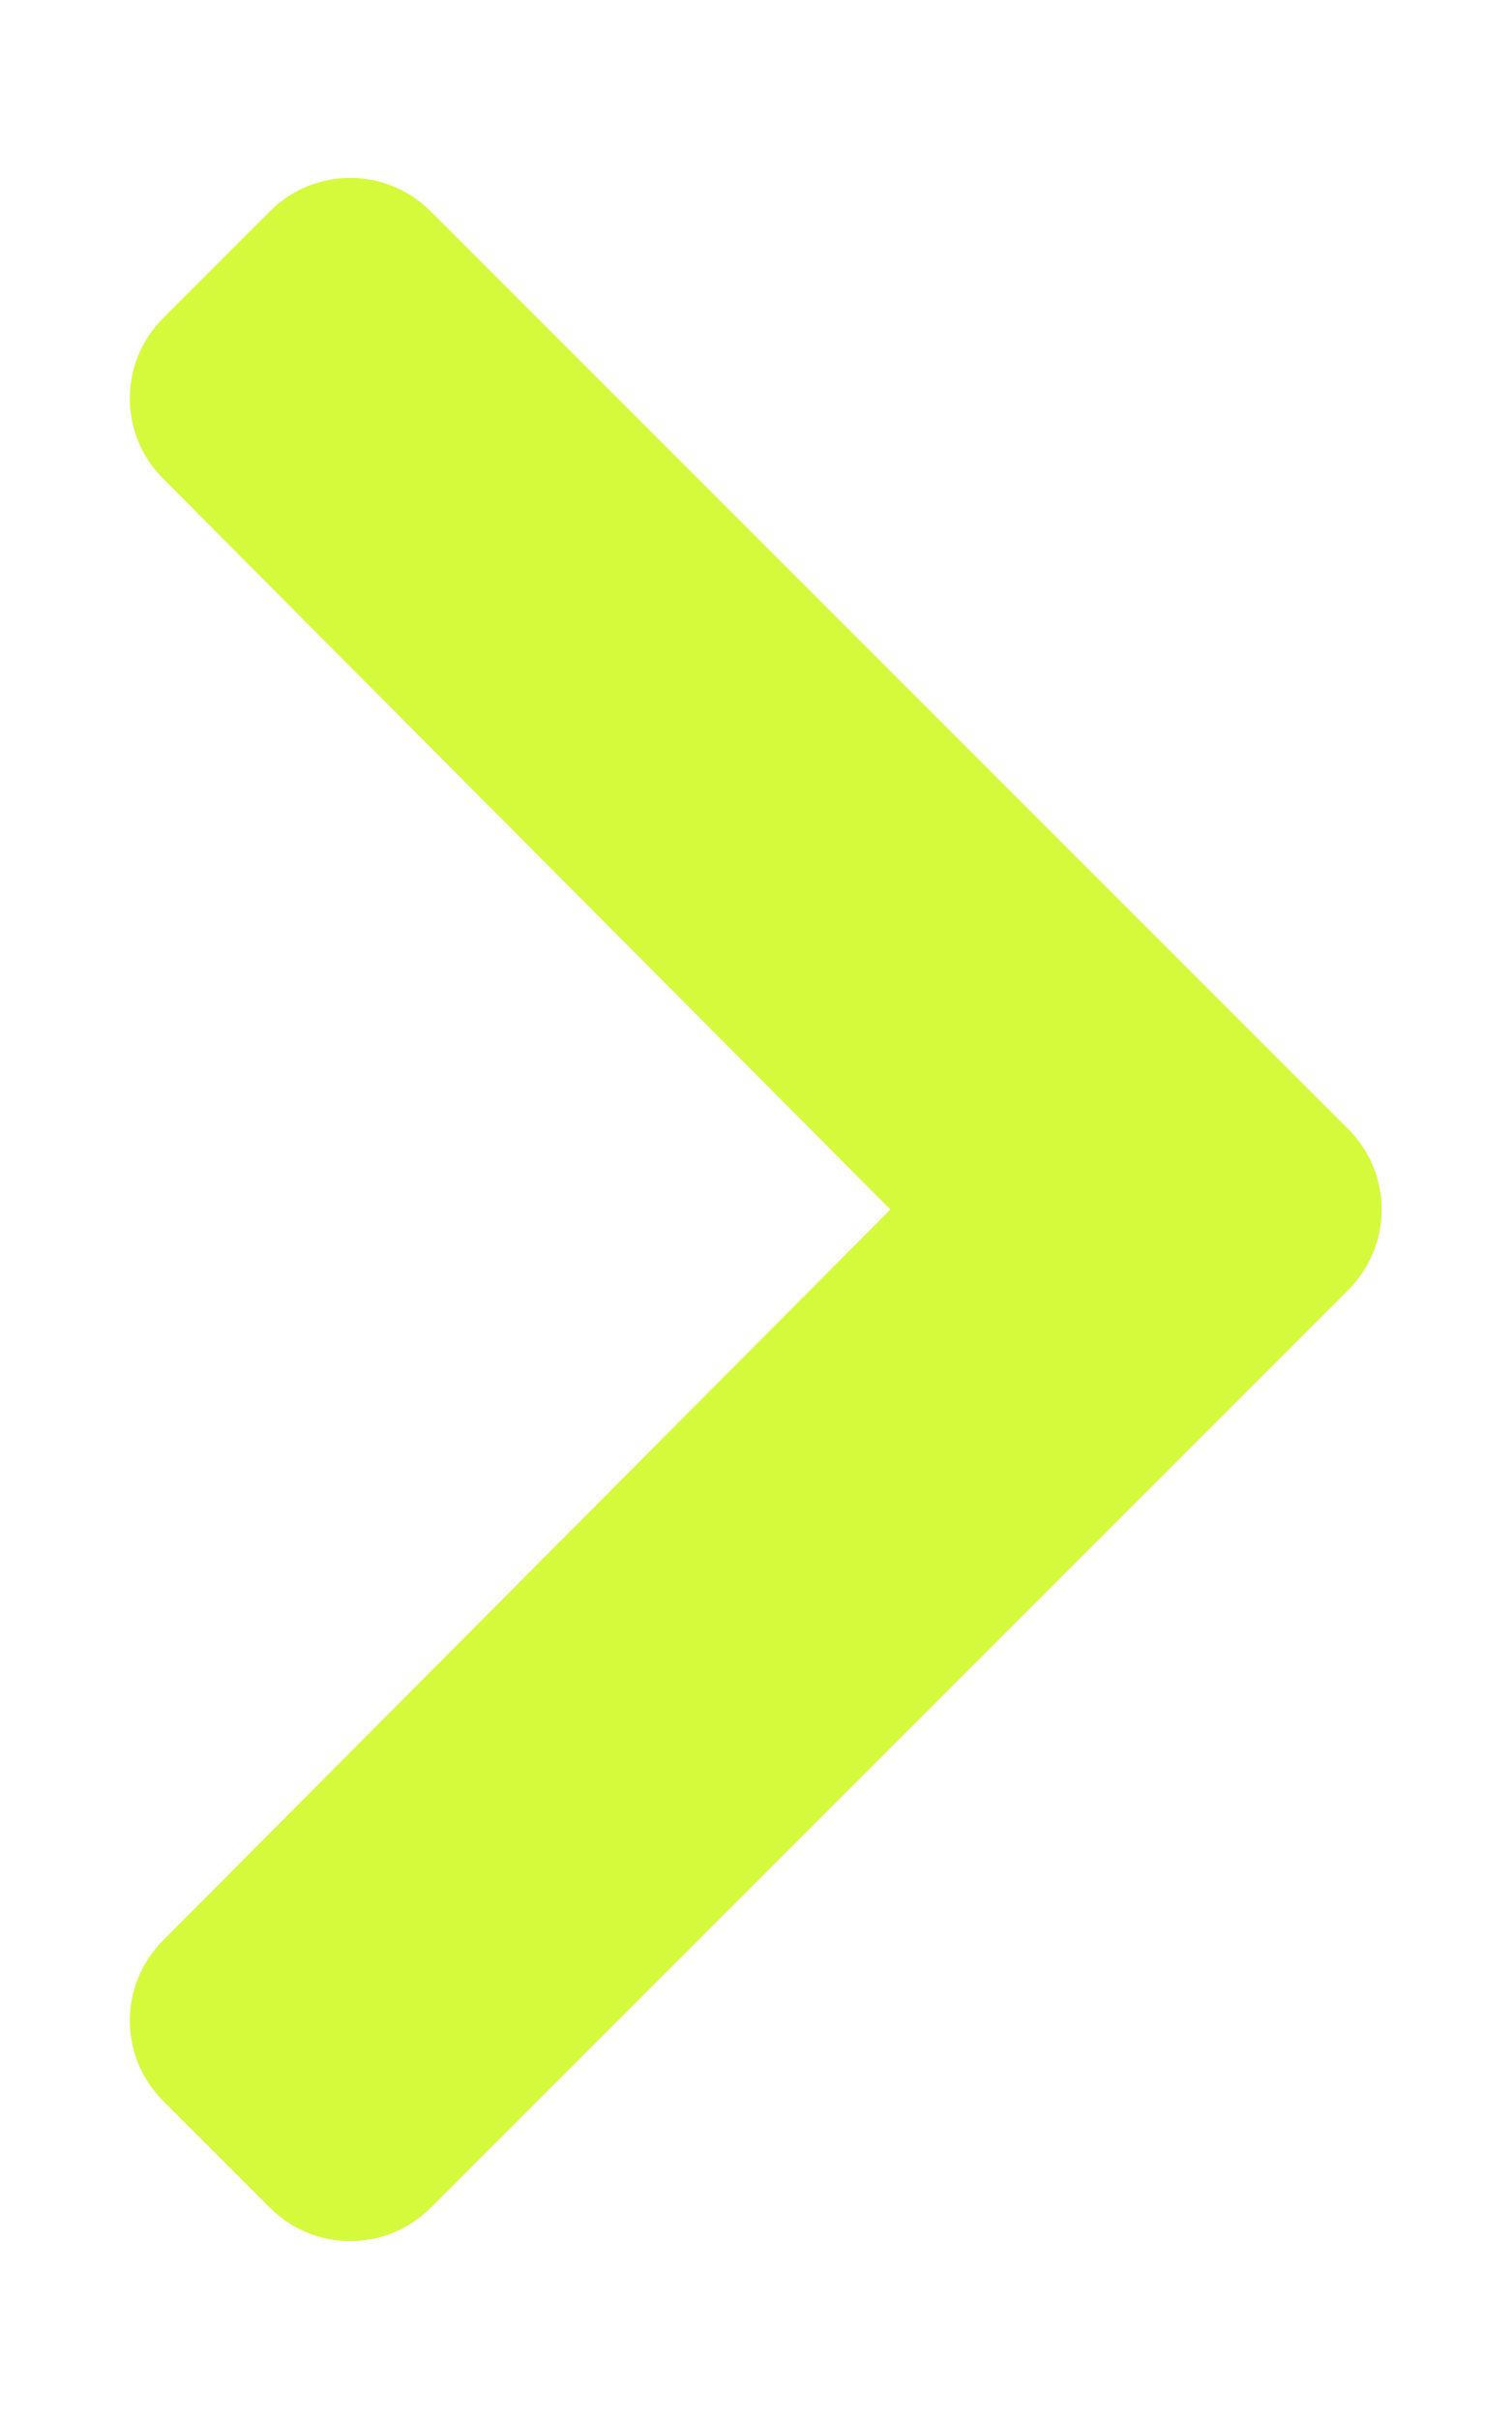
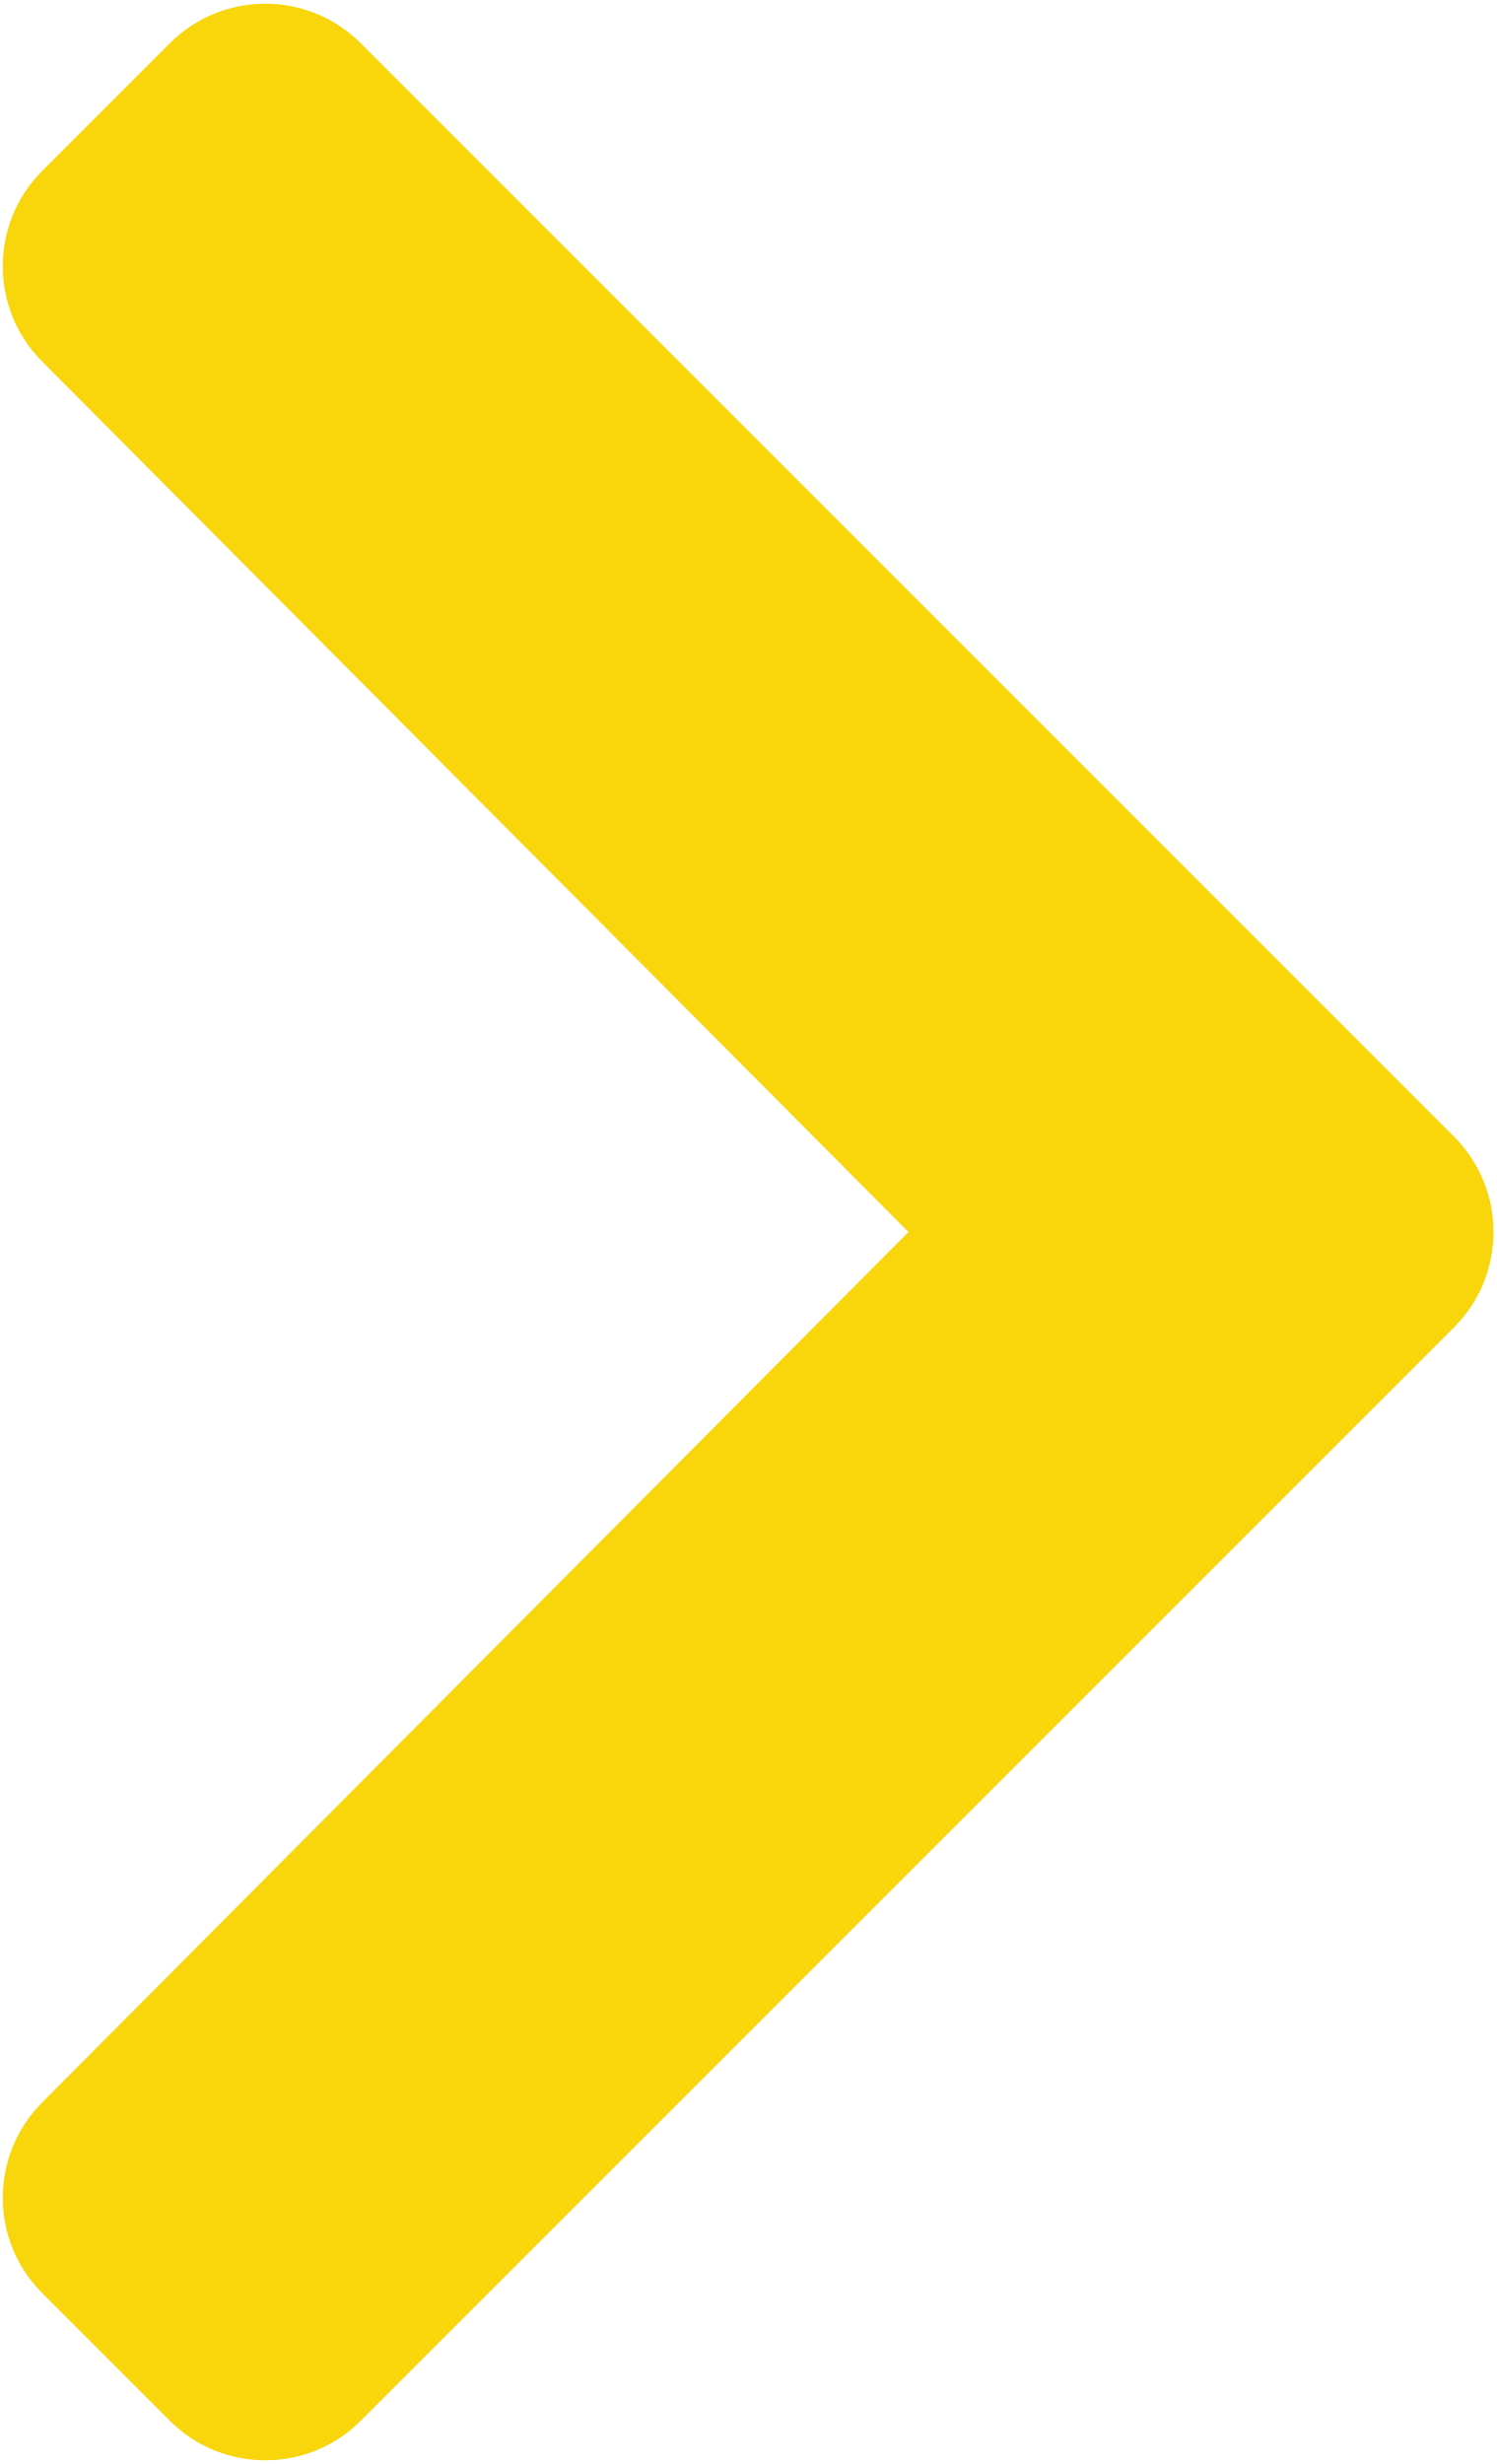
- <svg xmlns="http://www.w3.org/2000/svg" aria-hidden="true" focusable="false" data-prefix="fas" data-icon="chevron-right" class="svg-inline--fa fa-chevron-right fa-w-10" role="img" viewBox="0 0 320 512">
-   <path fill="#D5FA3B" d="M285.476 272.971L91.132 467.314c-9.373 9.373-24.569 9.373-33.941 0l-22.667-22.667c-9.357-9.357-9.375-24.522-.04-33.901L188.505 256 34.484 101.255c-9.335-9.379-9.317-24.544.04-33.901l22.667-22.667c9.373-9.373 24.569-9.373 33.941 0L285.475 239.03c9.373 9.372 9.373 24.568.001 33.941z" />
+ <svg xmlns="http://www.w3.org/2000/svg" width="266" height="438" viewBox="0 0 266 438" fill="none">
+   <path d="M258.476 235.971L64.132 430.314C54.759 439.687 39.563 439.687 30.191 430.314L7.524 407.647C-1.833 398.29 -1.851 383.125 7.484 373.746L161.505 219L7.484 64.255C-1.851 54.876 -1.833 39.711 7.524 30.354L30.191 7.687C39.564 -1.686 54.76 -1.686 64.132 7.687L258.475 202.03C267.848 211.402 267.848 226.598 258.476 235.971Z" fill="#F8D60B" />
</svg>
